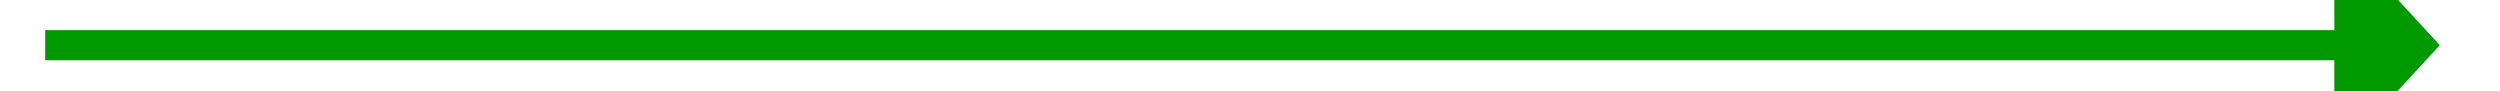
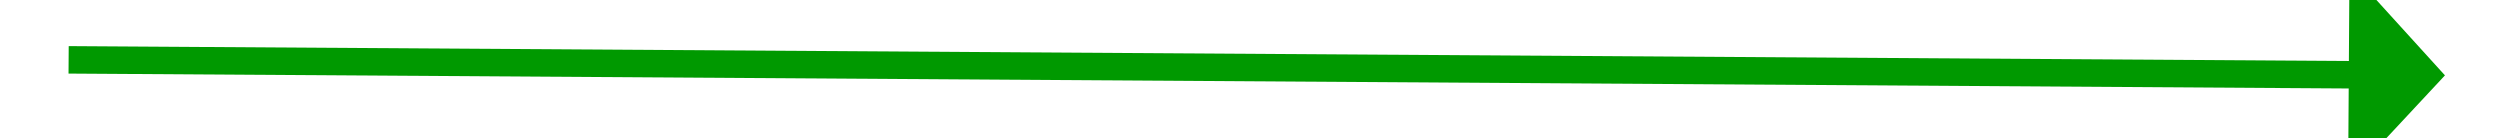
- <svg xmlns="http://www.w3.org/2000/svg" version="1.1" width="166px" height="6px" preserveAspectRatio="xMinYMid meet" viewBox="822 331  166 4">
-   <g transform="matrix(0 -1 1 0 572 1238 )">
-     <path d="M 897.4 405  L 905 412  L 912.6 405  L 897.4 405  Z " fill-rule="nonzero" fill="#009900" stroke="none" />
-     <path d="M 905 253  L 905 406  " stroke-width="2" stroke="#009900" fill="none" />
+ <svg xmlns="http://www.w3.org/2000/svg" version="1.1" width="182px" height="10px" preserveAspectRatio="xMinYMid meet" viewBox="800 333  182 8">
+   <g transform="matrix(-0.1564345 -0.9876883 0.9876883 -0.1564345 697.5321 1269.749 )">
+     <path d="M 883.4 417  L 891 424  L 898.6 417  L 883.4 417  Z " fill-rule="nonzero" fill="#009900" stroke="none" transform="matrix(0.9866452 0.162884 -0.162884 0.9866452 66.87247 -140.6224 )" />
+     <path d="M 891 251  L 891 418  " stroke-width="2" stroke="#009900" fill="none" transform="matrix(0.9866452 0.162884 -0.162884 0.9866452 66.87247 -140.6224 )" />
  </g>
</svg>
